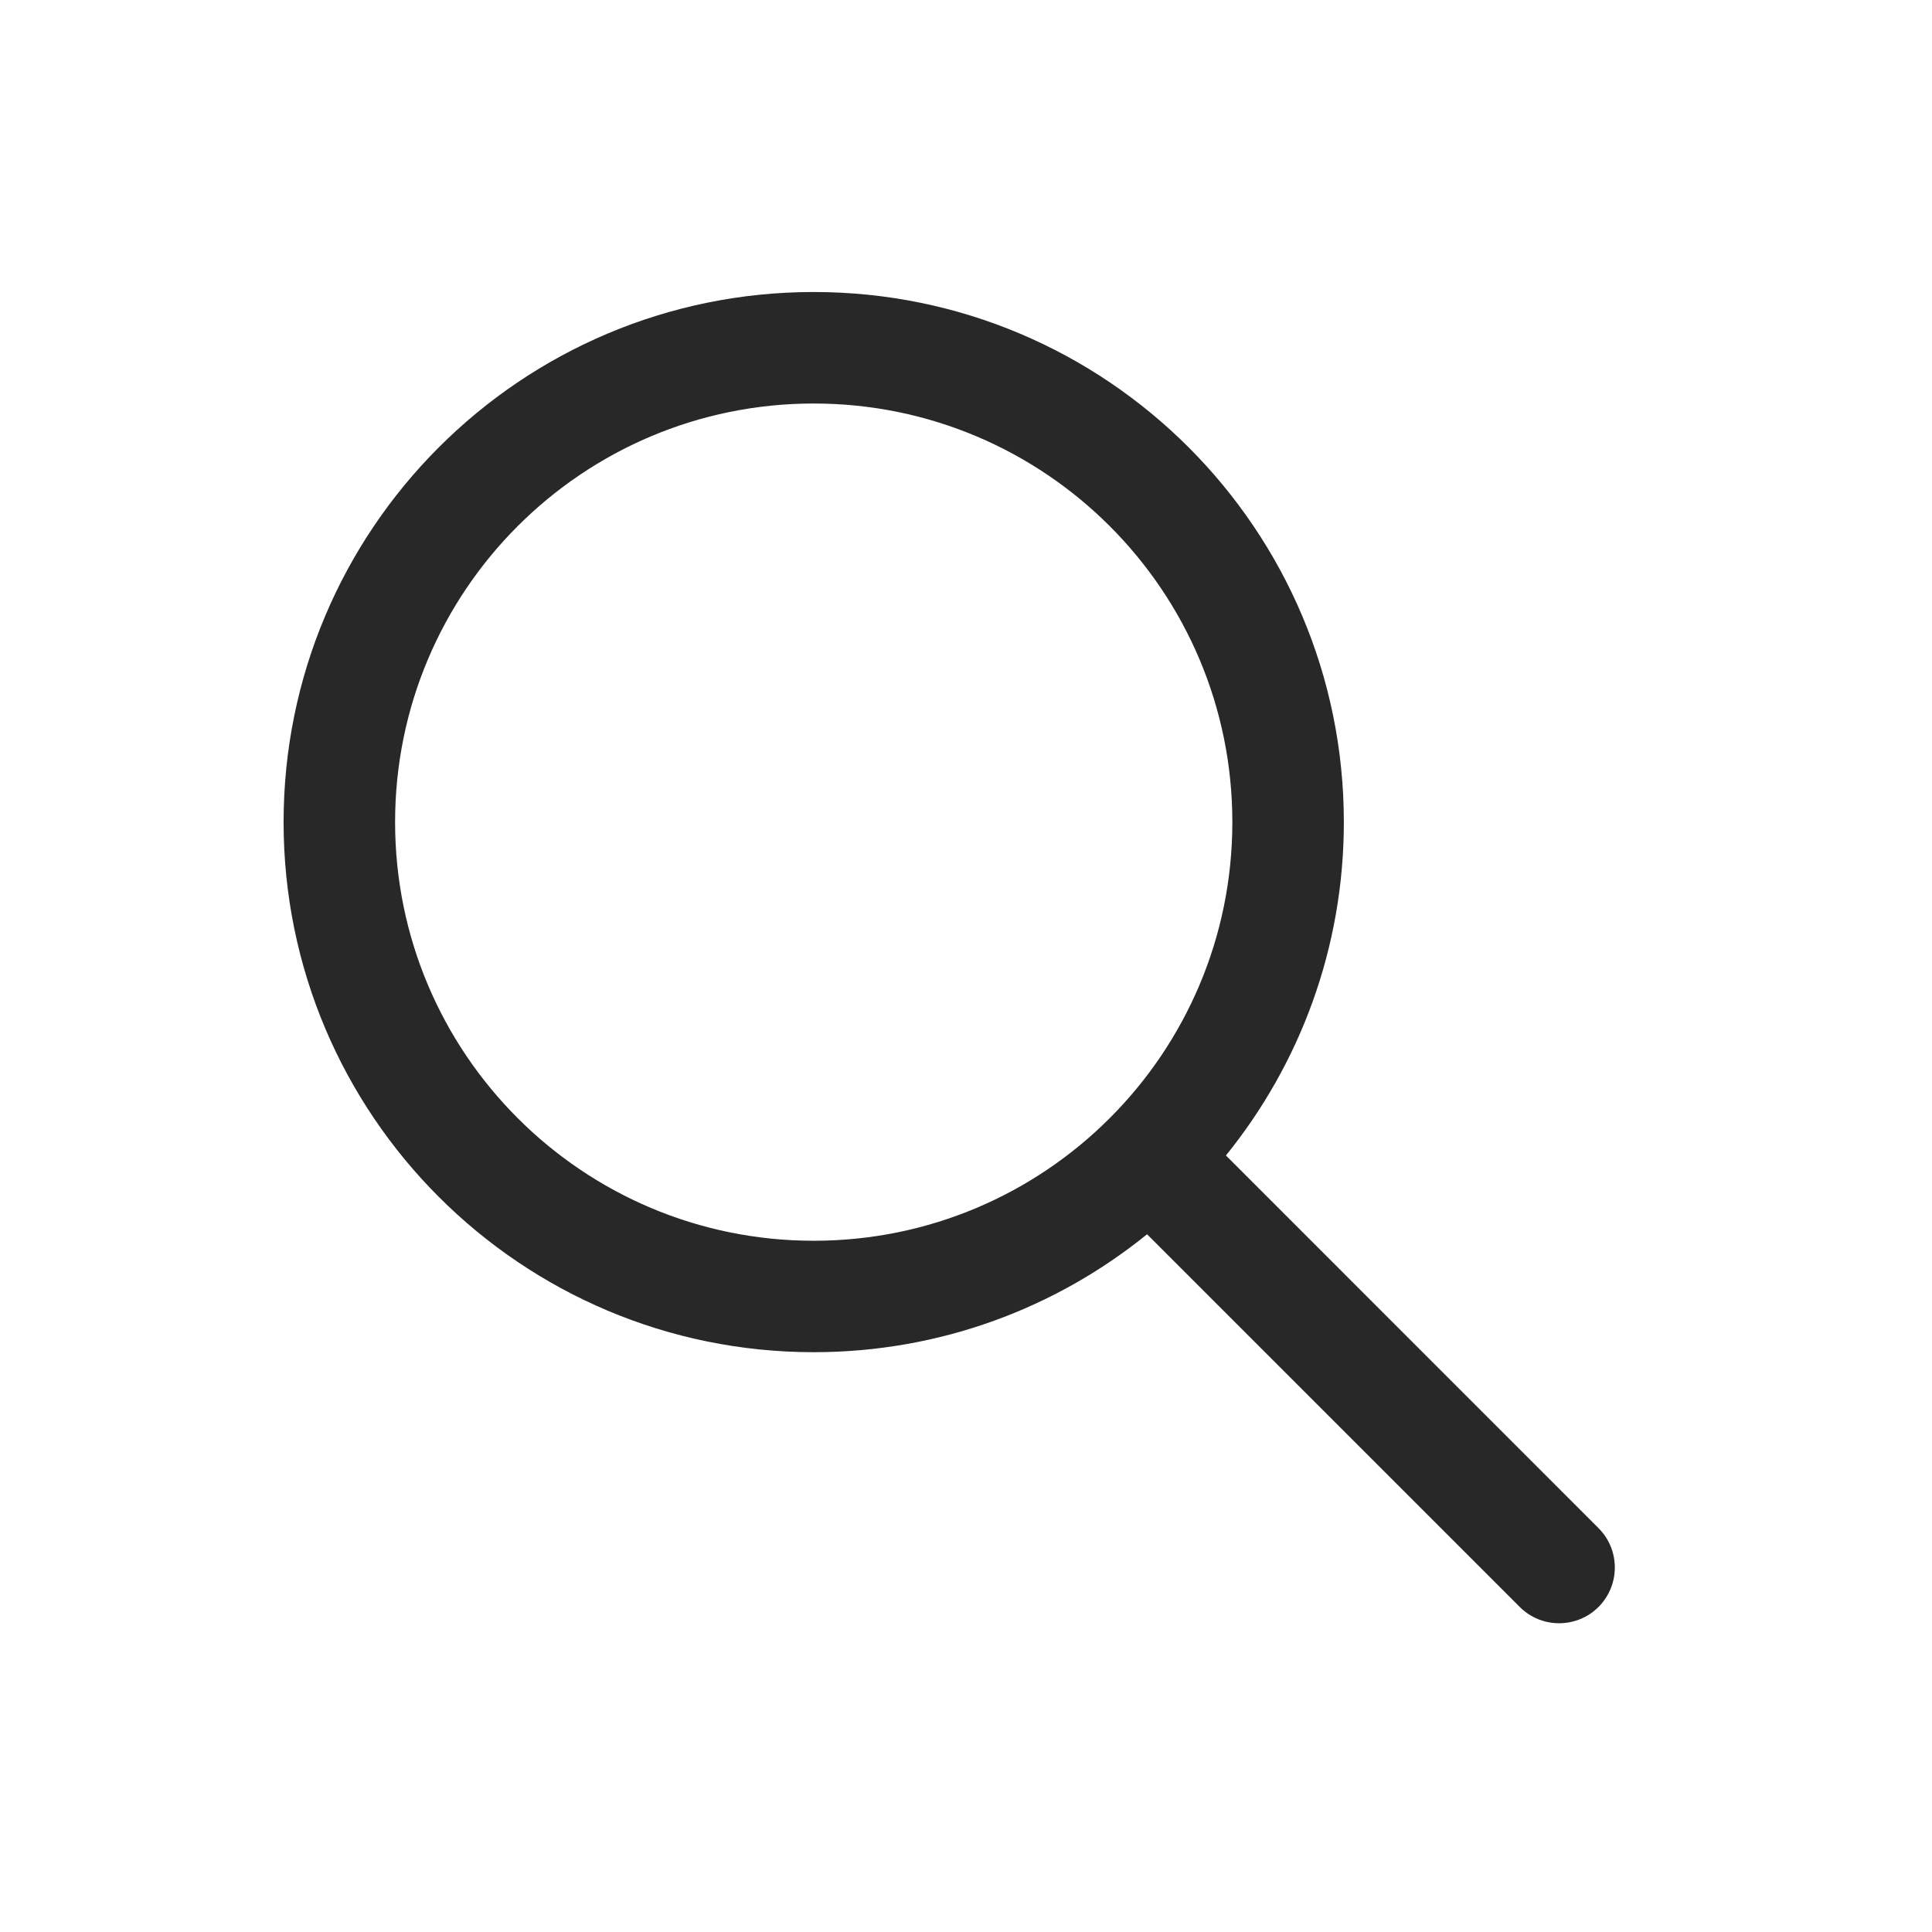
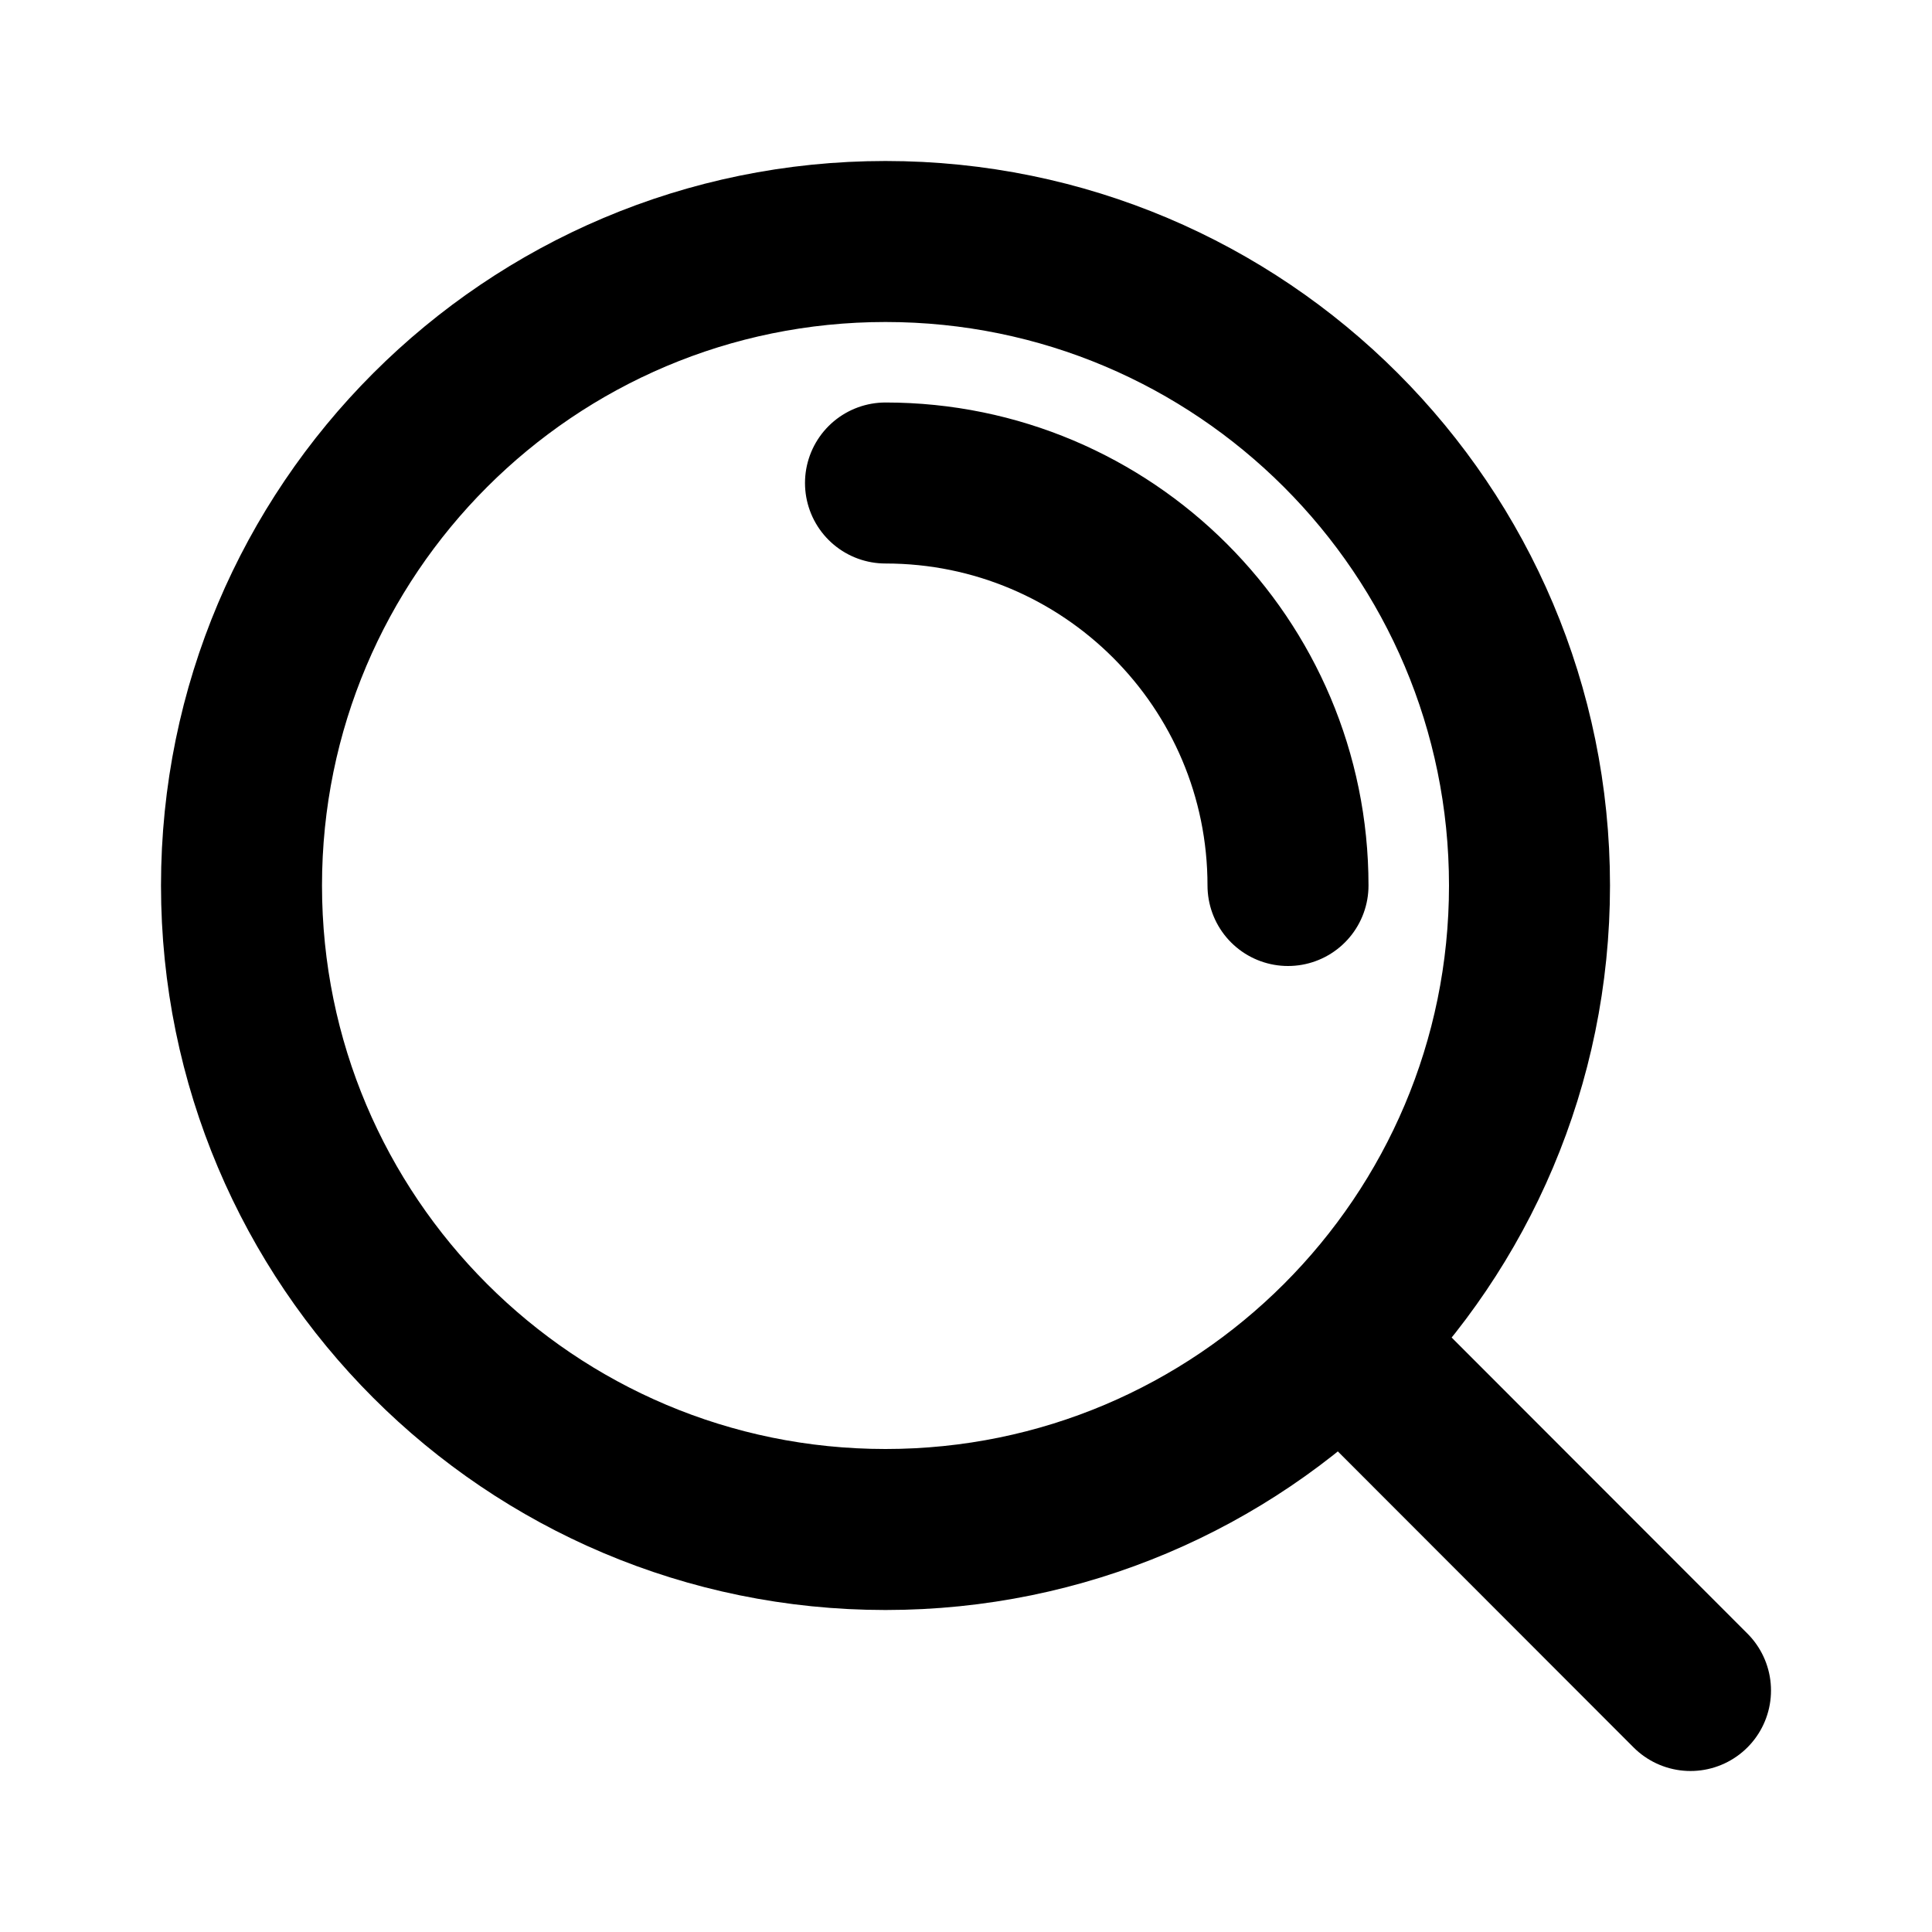
- <svg xmlns="http://www.w3.org/2000/svg" width="28" height="28" viewBox="0 0 28 28" fill="none">
-   <path fill-rule="evenodd" clip-rule="evenodd" d="M5.726 11.915C5.726 8.564 8.442 5.848 11.793 5.848C15.144 5.848 17.86 8.564 17.86 11.915C17.86 15.266 15.144 17.982 11.793 17.982C8.442 17.982 5.726 15.266 5.726 11.915ZM11.793 4.232C7.55 4.232 4.11 7.672 4.11 11.915C4.11 16.158 7.55 19.597 11.793 19.597C13.623 19.597 15.305 18.957 16.624 17.888L22.025 23.289C22.34 23.604 22.852 23.604 23.167 23.289C23.482 22.973 23.482 22.462 23.167 22.147L17.767 16.746C18.835 15.426 19.476 13.745 19.476 11.915C19.476 7.672 16.036 4.232 11.793 4.232Z" fill="#282828" />
+ <svg xmlns="http://www.w3.org/2000/svg" width="800px" height="800px" viewBox="0 0 24 24" fill="none">
+   <path d="M11 6C13.761 6 16 8.239 16 11M16.659 16.655L21 21M19 11C19 15.418 15.418 19 11 19C6.582 19 3 15.418 3 11C3 6.582 6.582 3 11 3C15.418 3 19 6.582 19 11Z" stroke="#000000" stroke-width="2" stroke-linecap="round" stroke-linejoin="round" />
</svg>
